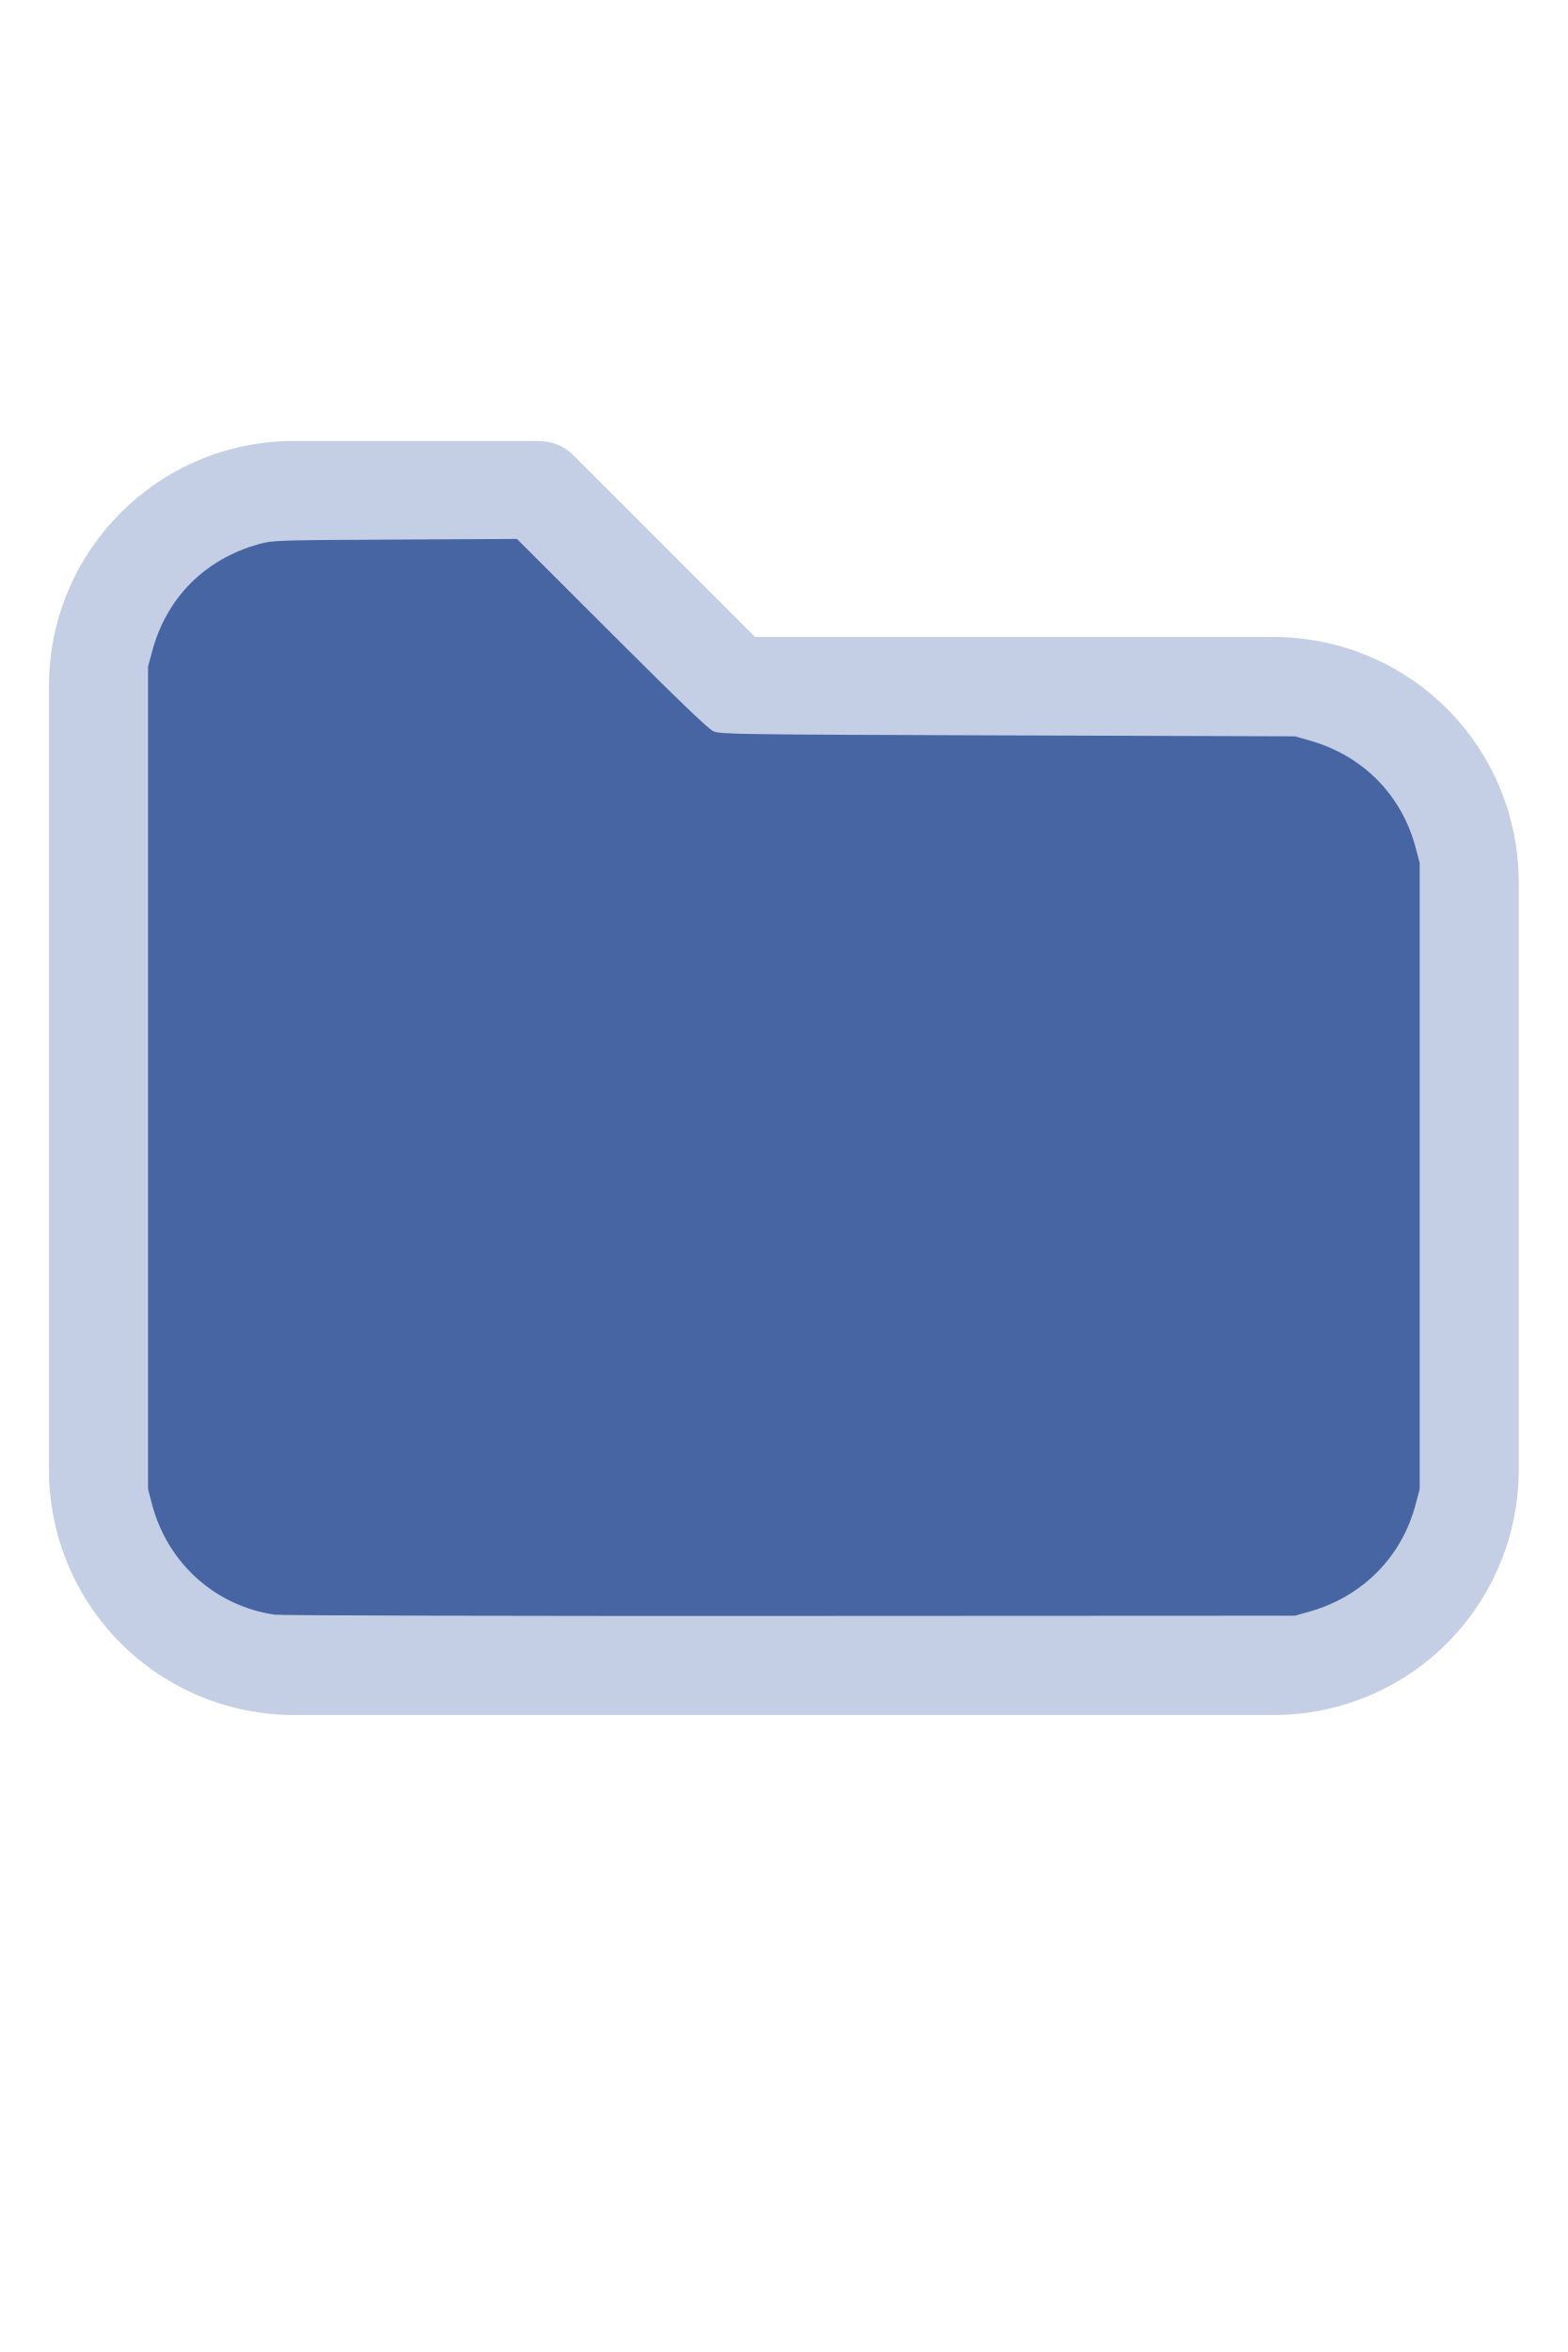
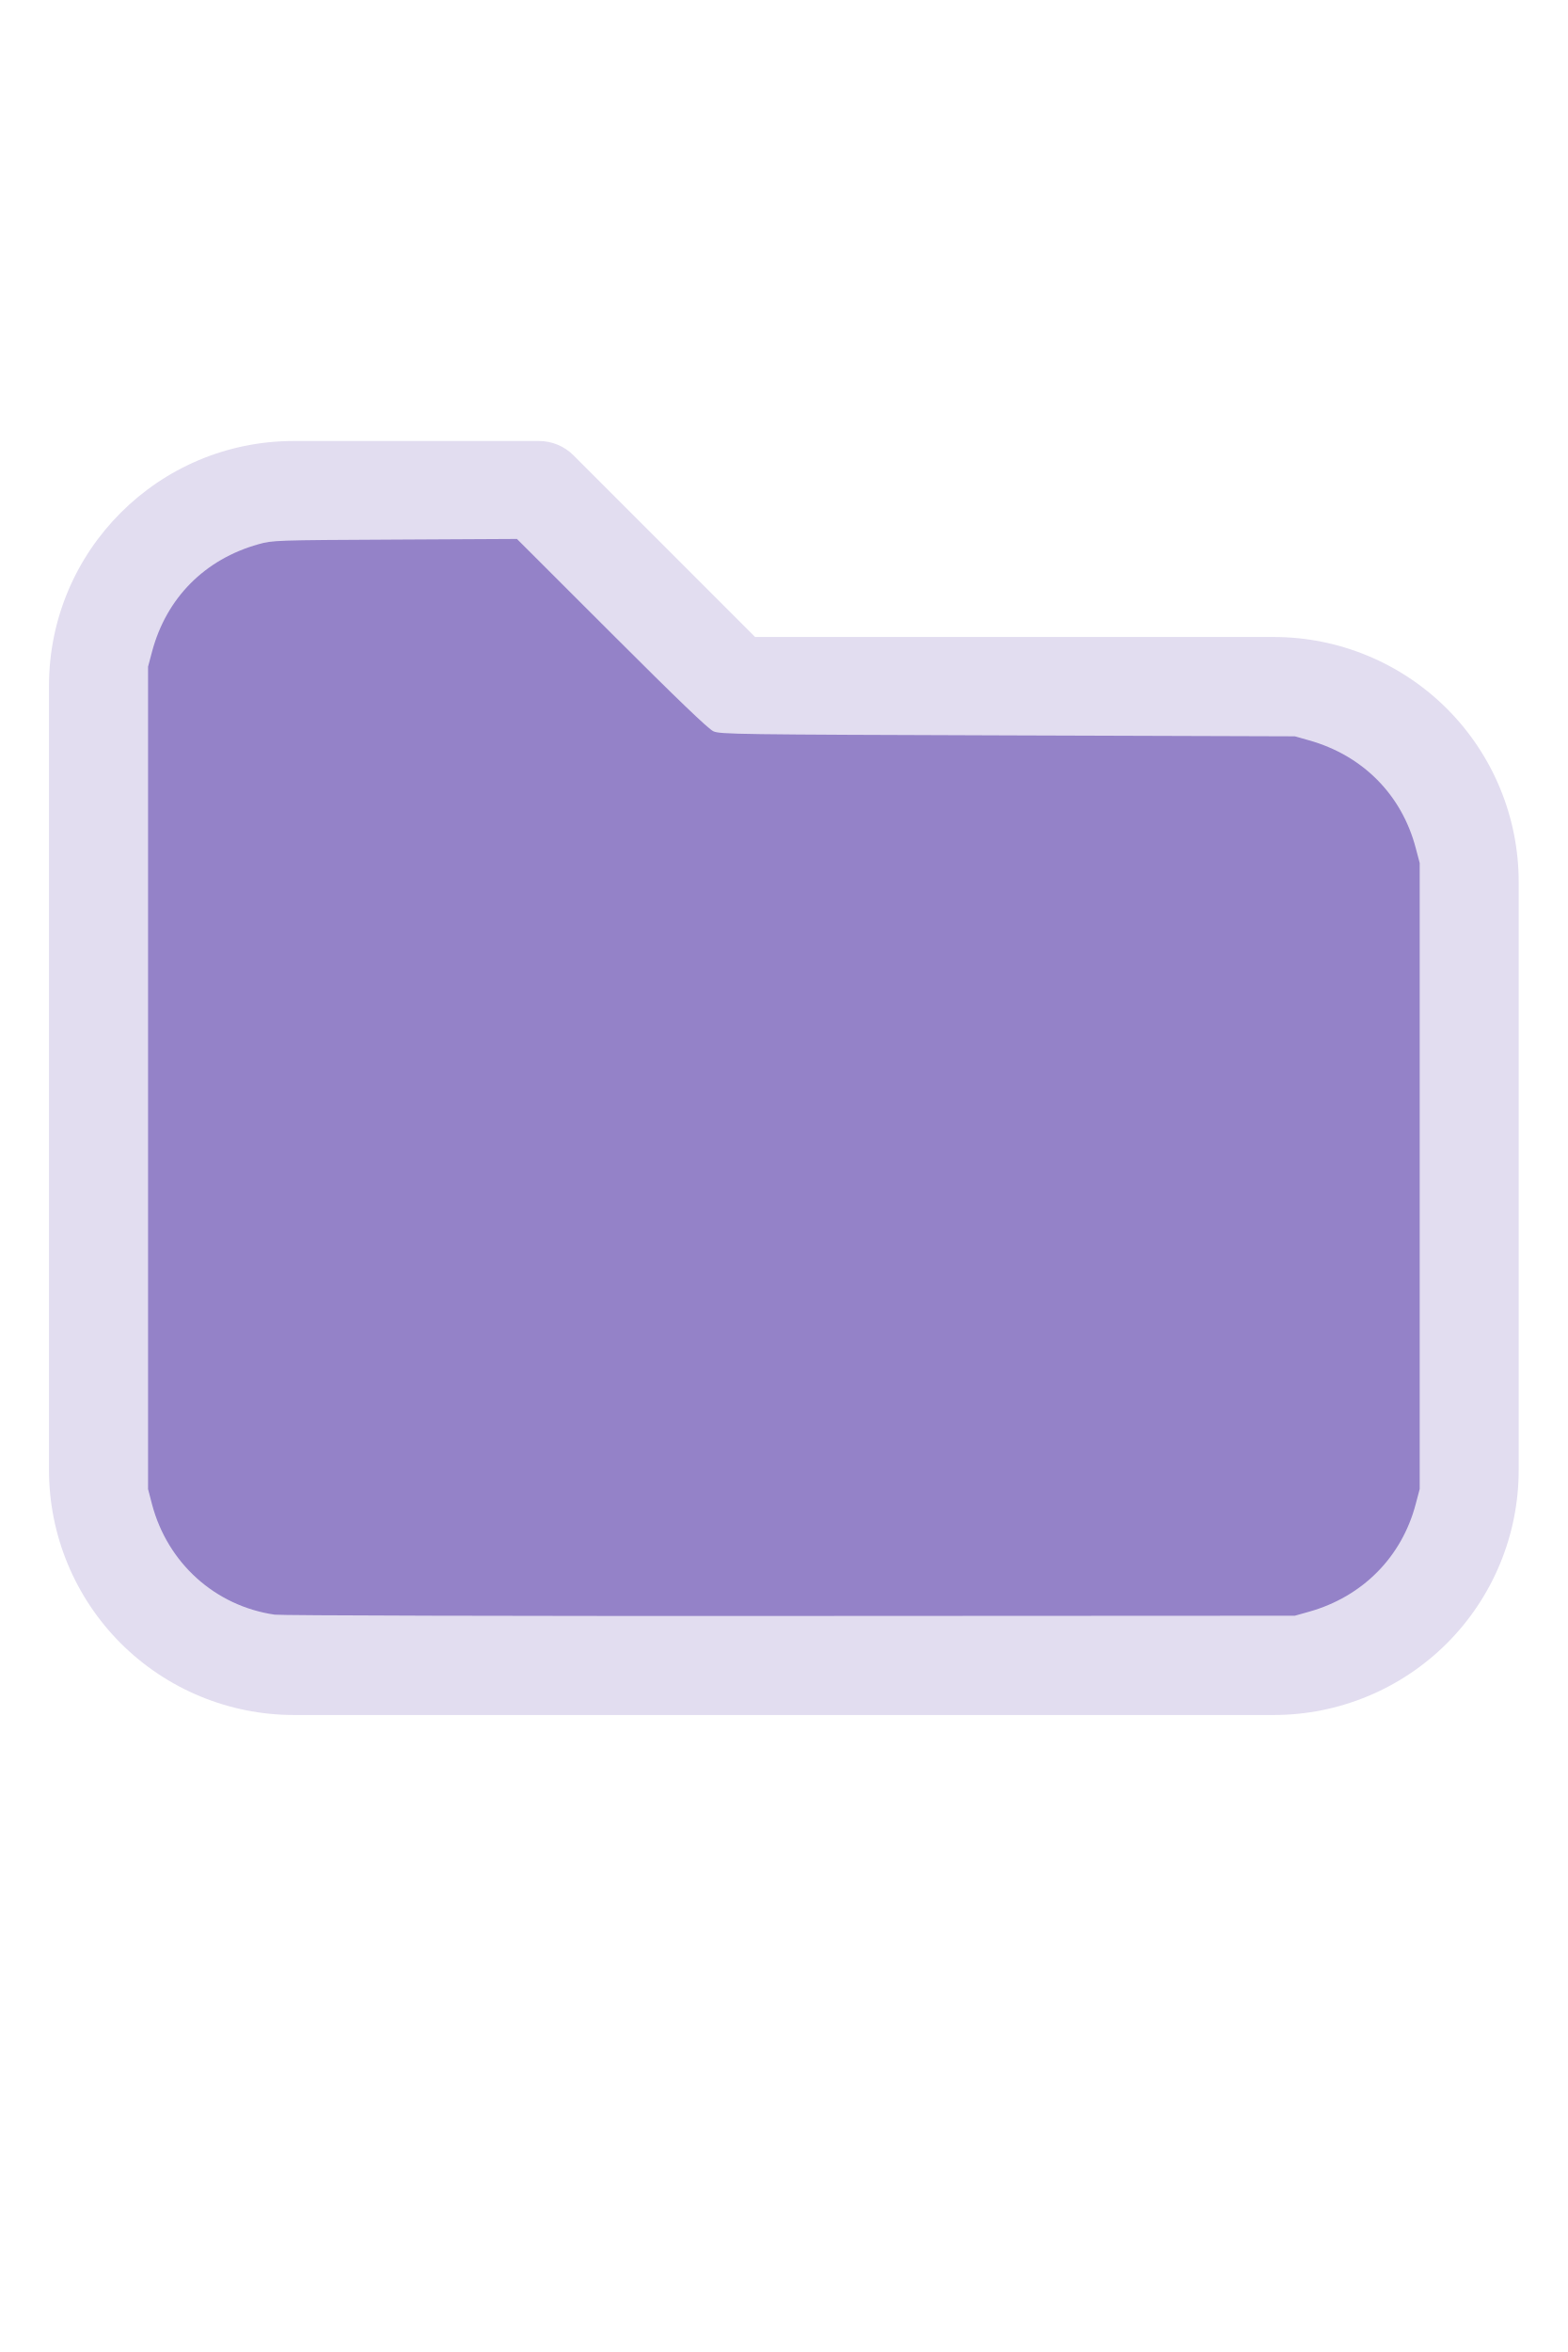
<svg xmlns="http://www.w3.org/2000/svg" version="1.1" width="16" height="24" viewBox="0 0 32 32" xml:space="preserve">
-   <g style="fill:#C4CFE5;">
+   <g style="fill:#E2DDF0;">
    <path d="M1,5.998l-0,16.002c-0,1.326 0.527,2.598 1.464,3.536c0.938,0.937 2.21,1.464 3.536,1.464c5.322,0 14.678,-0 20,0c1.326,0 2.598,-0.527 3.536,-1.464c0.937,-0.938 1.464,-2.21 1.464,-3.536c0,-3.486 0,-8.514 0,-12c0,-1.326 -0.527,-2.598 -1.464,-3.536c-0.938,-0.937 -2.21,-1.464 -3.536,-1.464c-0,0 -10.586,0 -10.586,0c0,-0 -3.707,-3.707 -3.707,-3.707c-0.187,-0.188 -0.442,-0.293 -0.707,-0.293l-5.002,0c-2.76,0 -4.998,2.238 -4.998,4.998Zm2,-0l-0,16.002c-0,0.796 0.316,1.559 0.879,2.121c0.562,0.563 1.325,0.879 2.121,0.879l20,0c0.796,0 1.559,-0.316 2.121,-0.879c0.563,-0.562 0.879,-1.325 0.879,-2.121c0,-3.486 0,-8.514 0,-12c0,-0.796 -0.316,-1.559 -0.879,-2.121c-0.562,-0.563 -1.325,-0.879 -2.121,-0.879c-7.738,0 -11,0 -11,0c-0.265,0 -0.52,-0.105 -0.707,-0.293c-0,0 -3.707,-3.707 -3.707,-3.707c-0,0 -4.588,0 -4.588,0c-1.656,0 -2.998,1.342 -2.998,2.998Z" />
  </g>
-   <g style="fill:#4665A2;stroke-width:0;">
+   <g style="fill:#9482C8;stroke-width:0;">
    <path d="M 5.606,24.952 C 4.392,24.775 3.42,23.9 3.103,22.699 L 3.022,22.389 V 13.998 5.606 L 3.104,5.298 C 3.396,4.203 4.18,3.412 5.279,3.106 5.565,3.026 5.615,3.024 8.061,3.012 l 2.491,-0.013 1.932,1.93 c 1.344,1.343 1.976,1.95 2.078,1.995 0.137,0.062 0.474,0.066 6.007,0.084 l 5.861,0.019 0.291,0.082 c 1.095,0.308 1.89,1.109 2.176,2.193 l 0.082,0.309 V 16 22.389 l -0.082,0.309 c -0.284,1.079 -1.086,1.888 -2.176,2.194 l -0.291,0.082 -10.303,0.005 c -5.7,0.003 -10.4,-0.009 -10.521,-0.027 z" />
  </g>
</svg>
